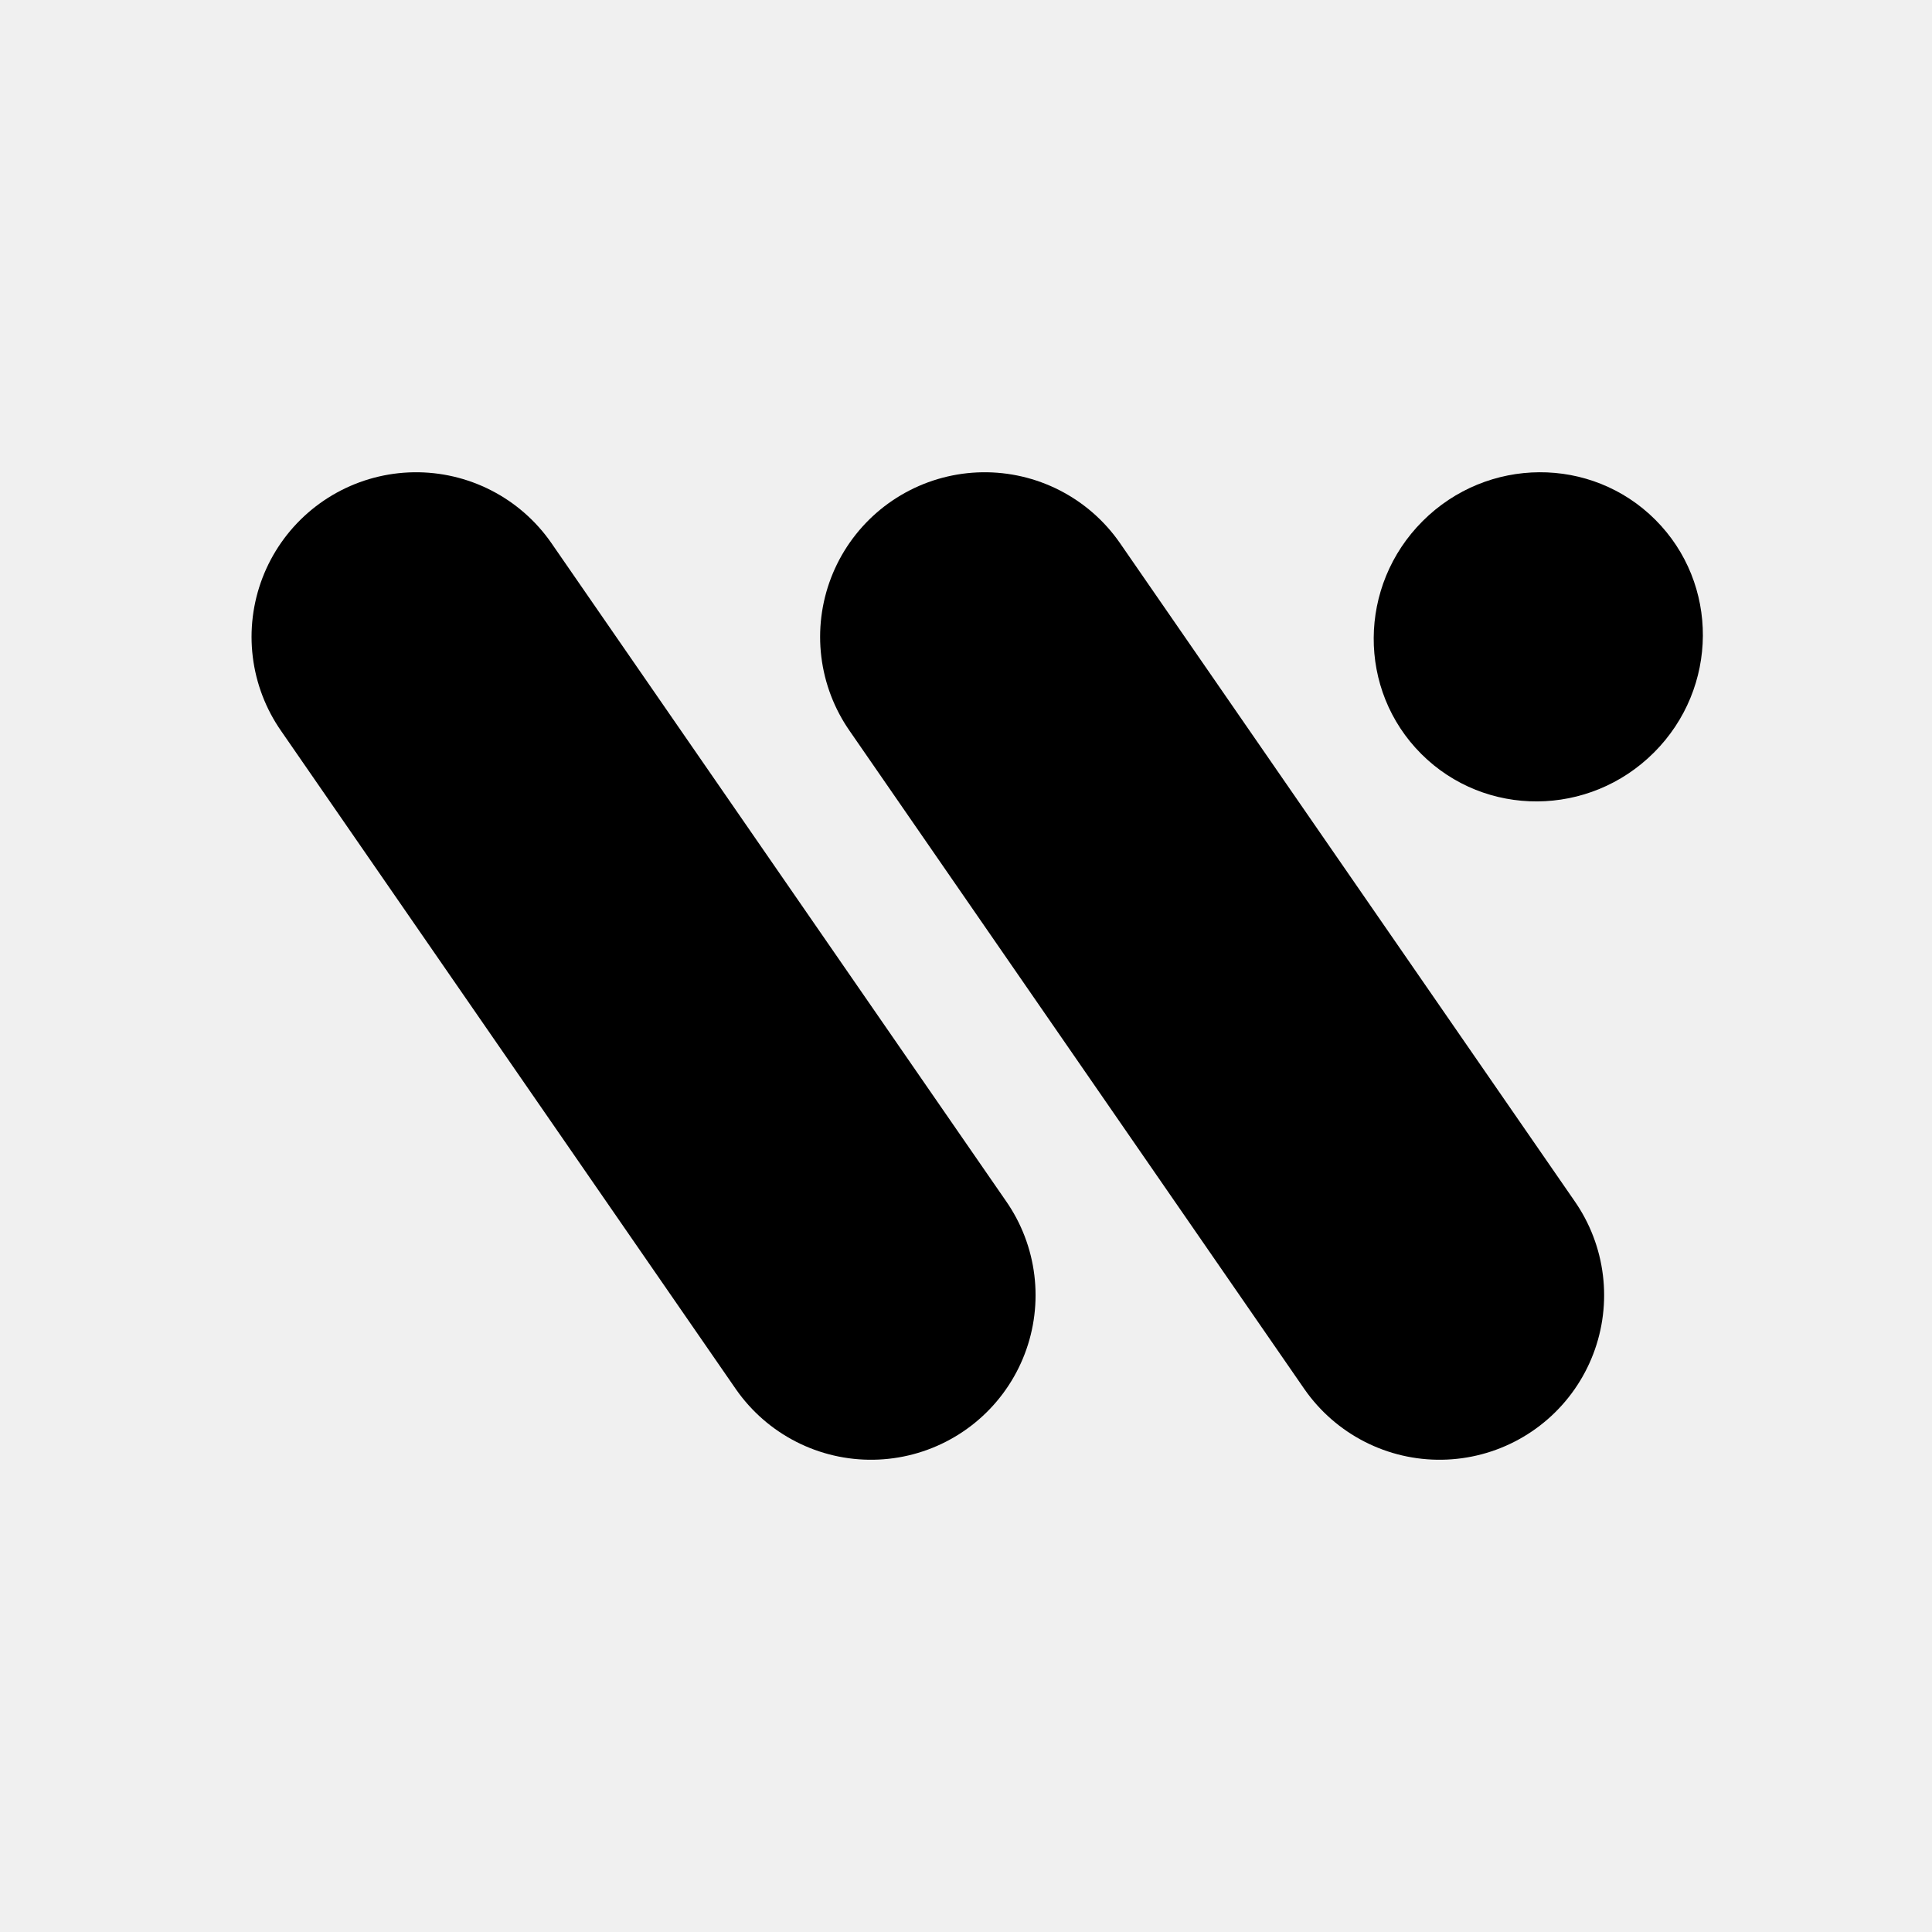
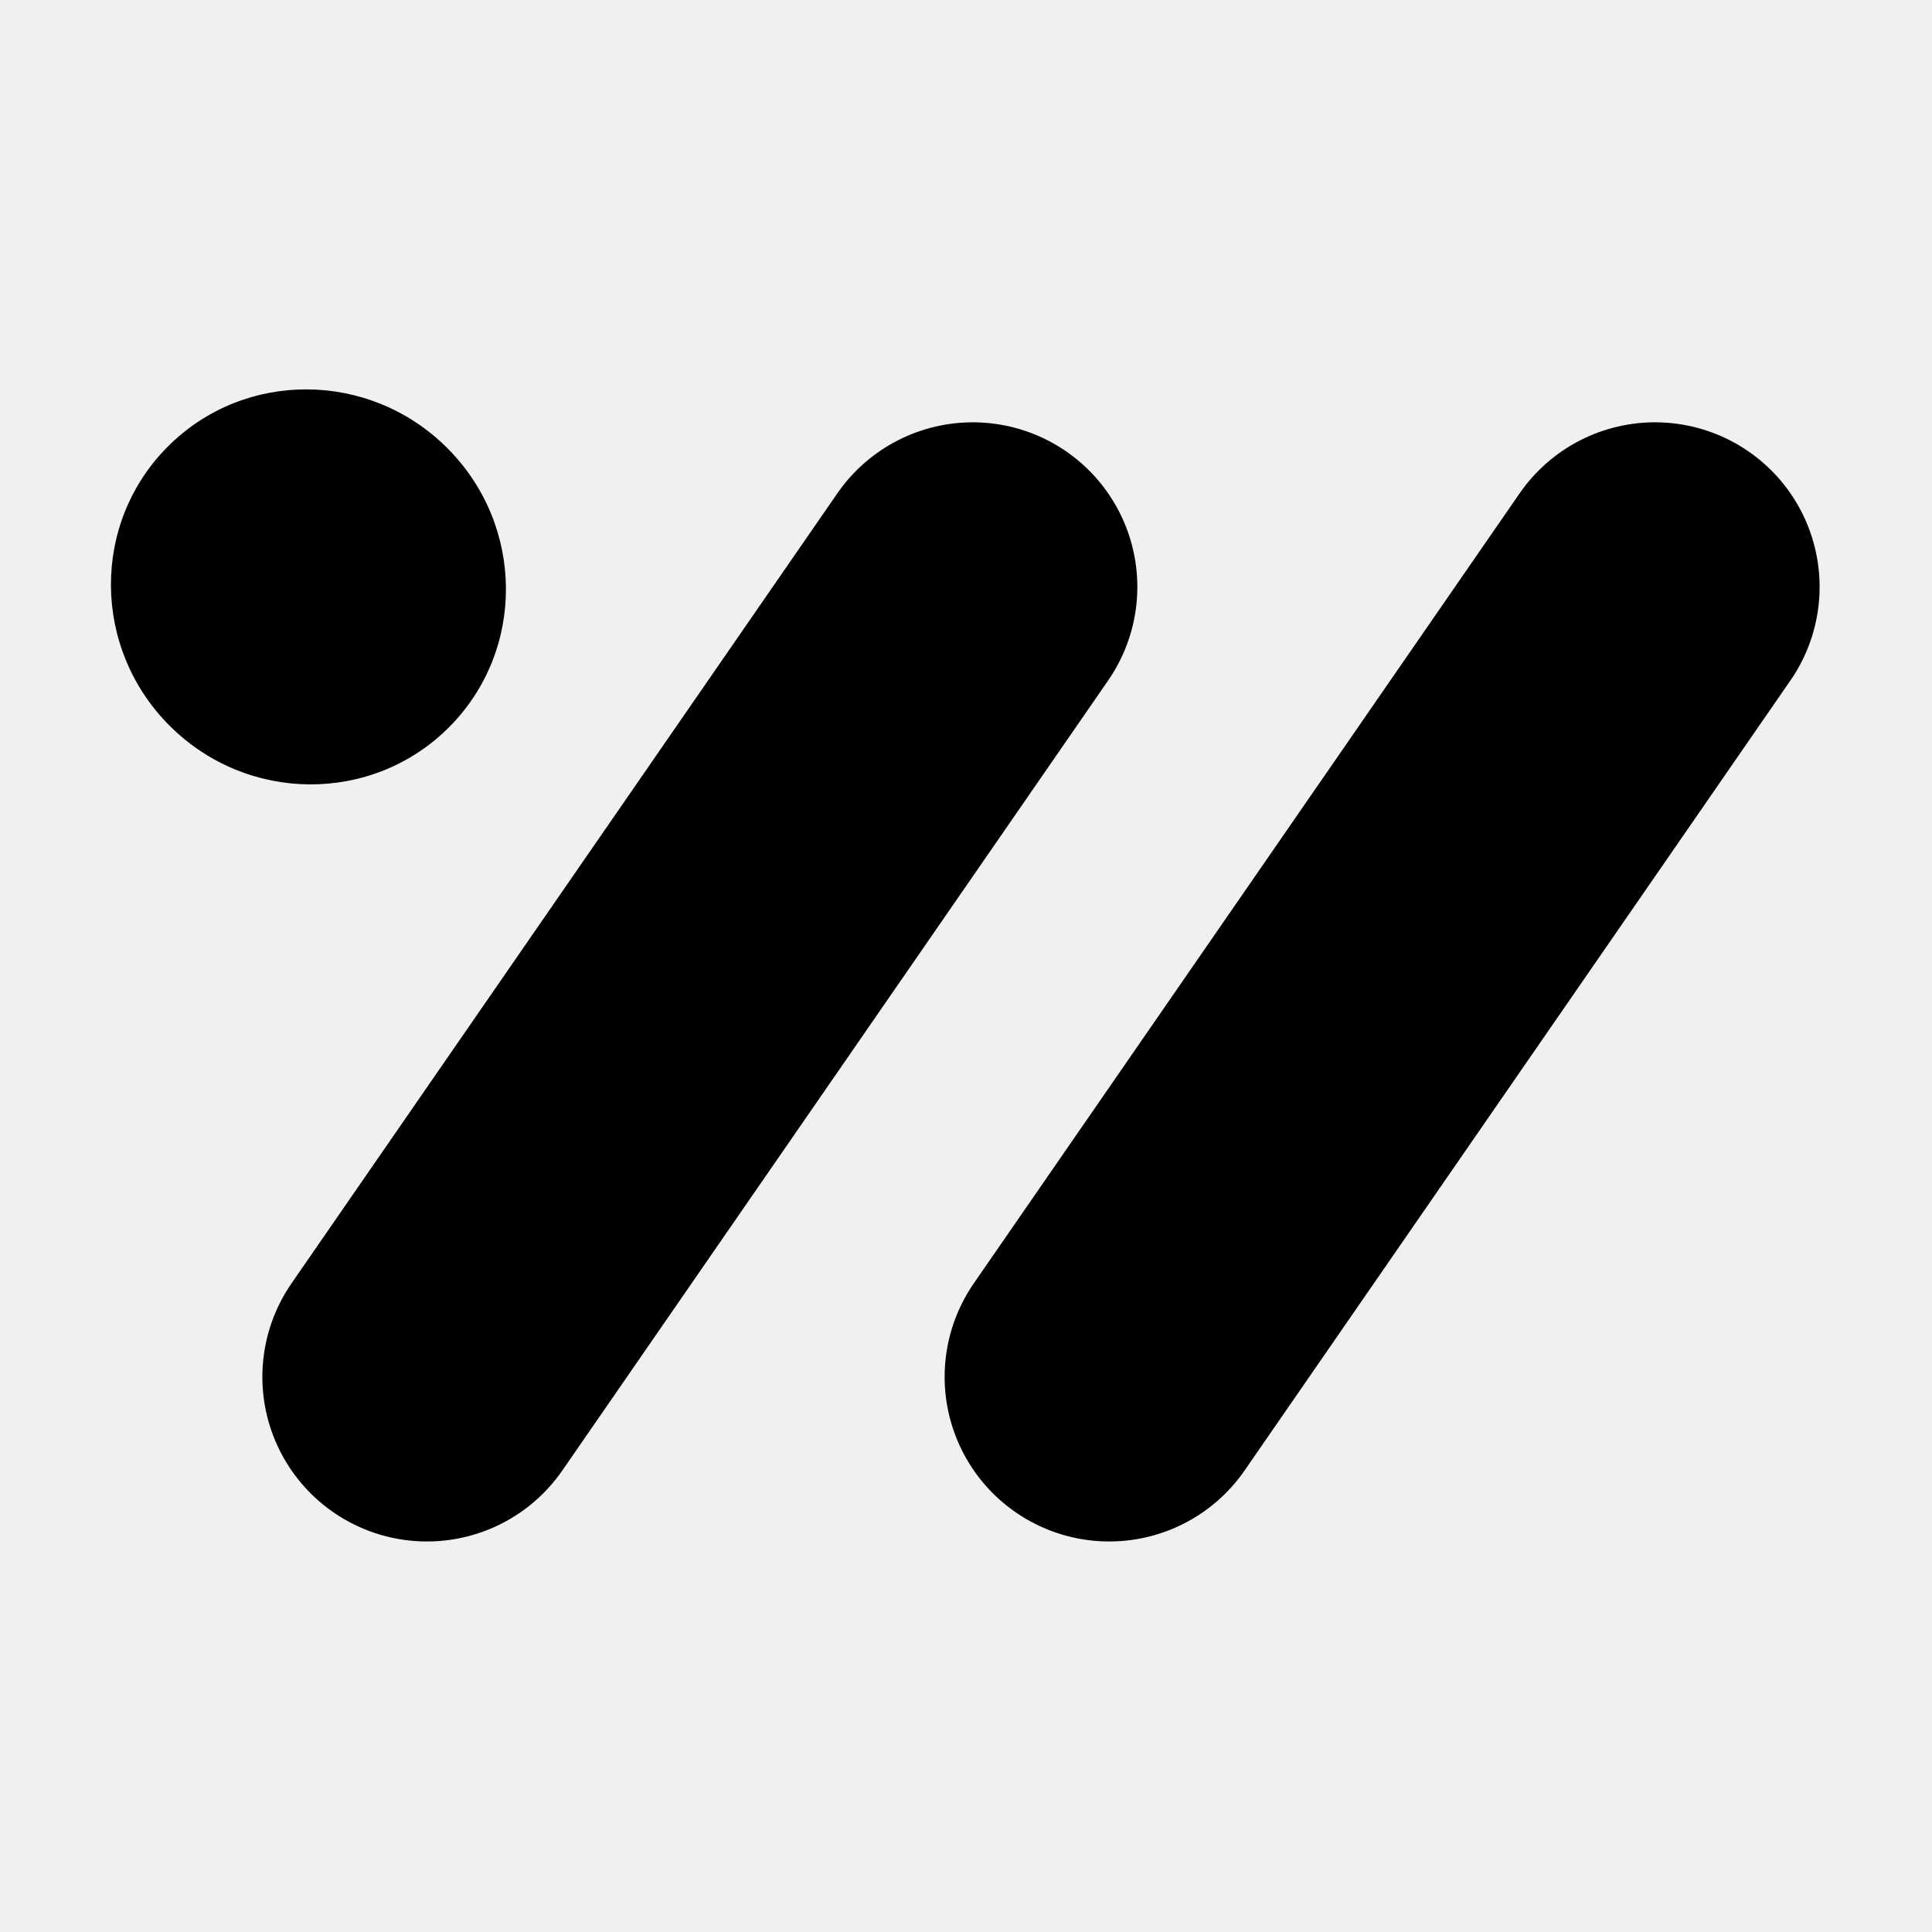
<svg xmlns="http://www.w3.org/2000/svg" viewBox="0 0 1024 1024">
-   <style>
+   <defs>
+     <style>
+       path {
+         fill: #000;
+         stroke: none;
+       }
+       line {
+         fill: none;
+         stroke: #000;
+         stroke-linecap: round;
+         stroke-miterlimit: 10;
+         stroke-width: 174.465px;
+       }
+       @media (prefers-color-scheme: dark) {
        path {
-             fill: #000;
-             stroke: none;
+           fill: #fff;
        }
        line {
-             fill: none;
-             stroke: #000;
-             stroke-linecap: round;
-             stroke-miterlimit: 10;
-             stroke-width: 174.465px;
+           stroke: #fff;
        }
-         @media (prefers-color-scheme: dark) {
-             path {
-                 fill: #fff;
-             }
-             line {
-                 stroke: #fff;
-             }
-         }
+       }
    </style>
+   </defs>
  <g>
-     <path d="M876.647,398.855c34.262-34.268,34.592-89.496.726-123.358-33.866-33.871-89.101-33.55-123.363.718-34.271,34.268-34.592,89.496-.726,123.358,33.856,33.871,89.092,33.55,123.354-.718Z" />
-     <line x1="220.559" y1="337.535" x2="461.639" y2="686.465" />
-     <line x1="521.908" y1="337.535" x2="762.987" y2="686.465" />
+     <path d="M89.906,384.647c41.114,41.122,107.397,41.507,148.024.861,40.639-40.634,40.254-106.907-.871-148.029-41.114-41.122-107.397-41.507-148.036-.862-40.639,40.634-40.243,106.907.871,148.029Z" />
+     <line x1="877.2" y1="311.063" x2="587.905" y2="729.779" />
+     <line x1="515.581" y1="311.063" x2="226.286" y2="729.779" />
  </g>
</svg>
